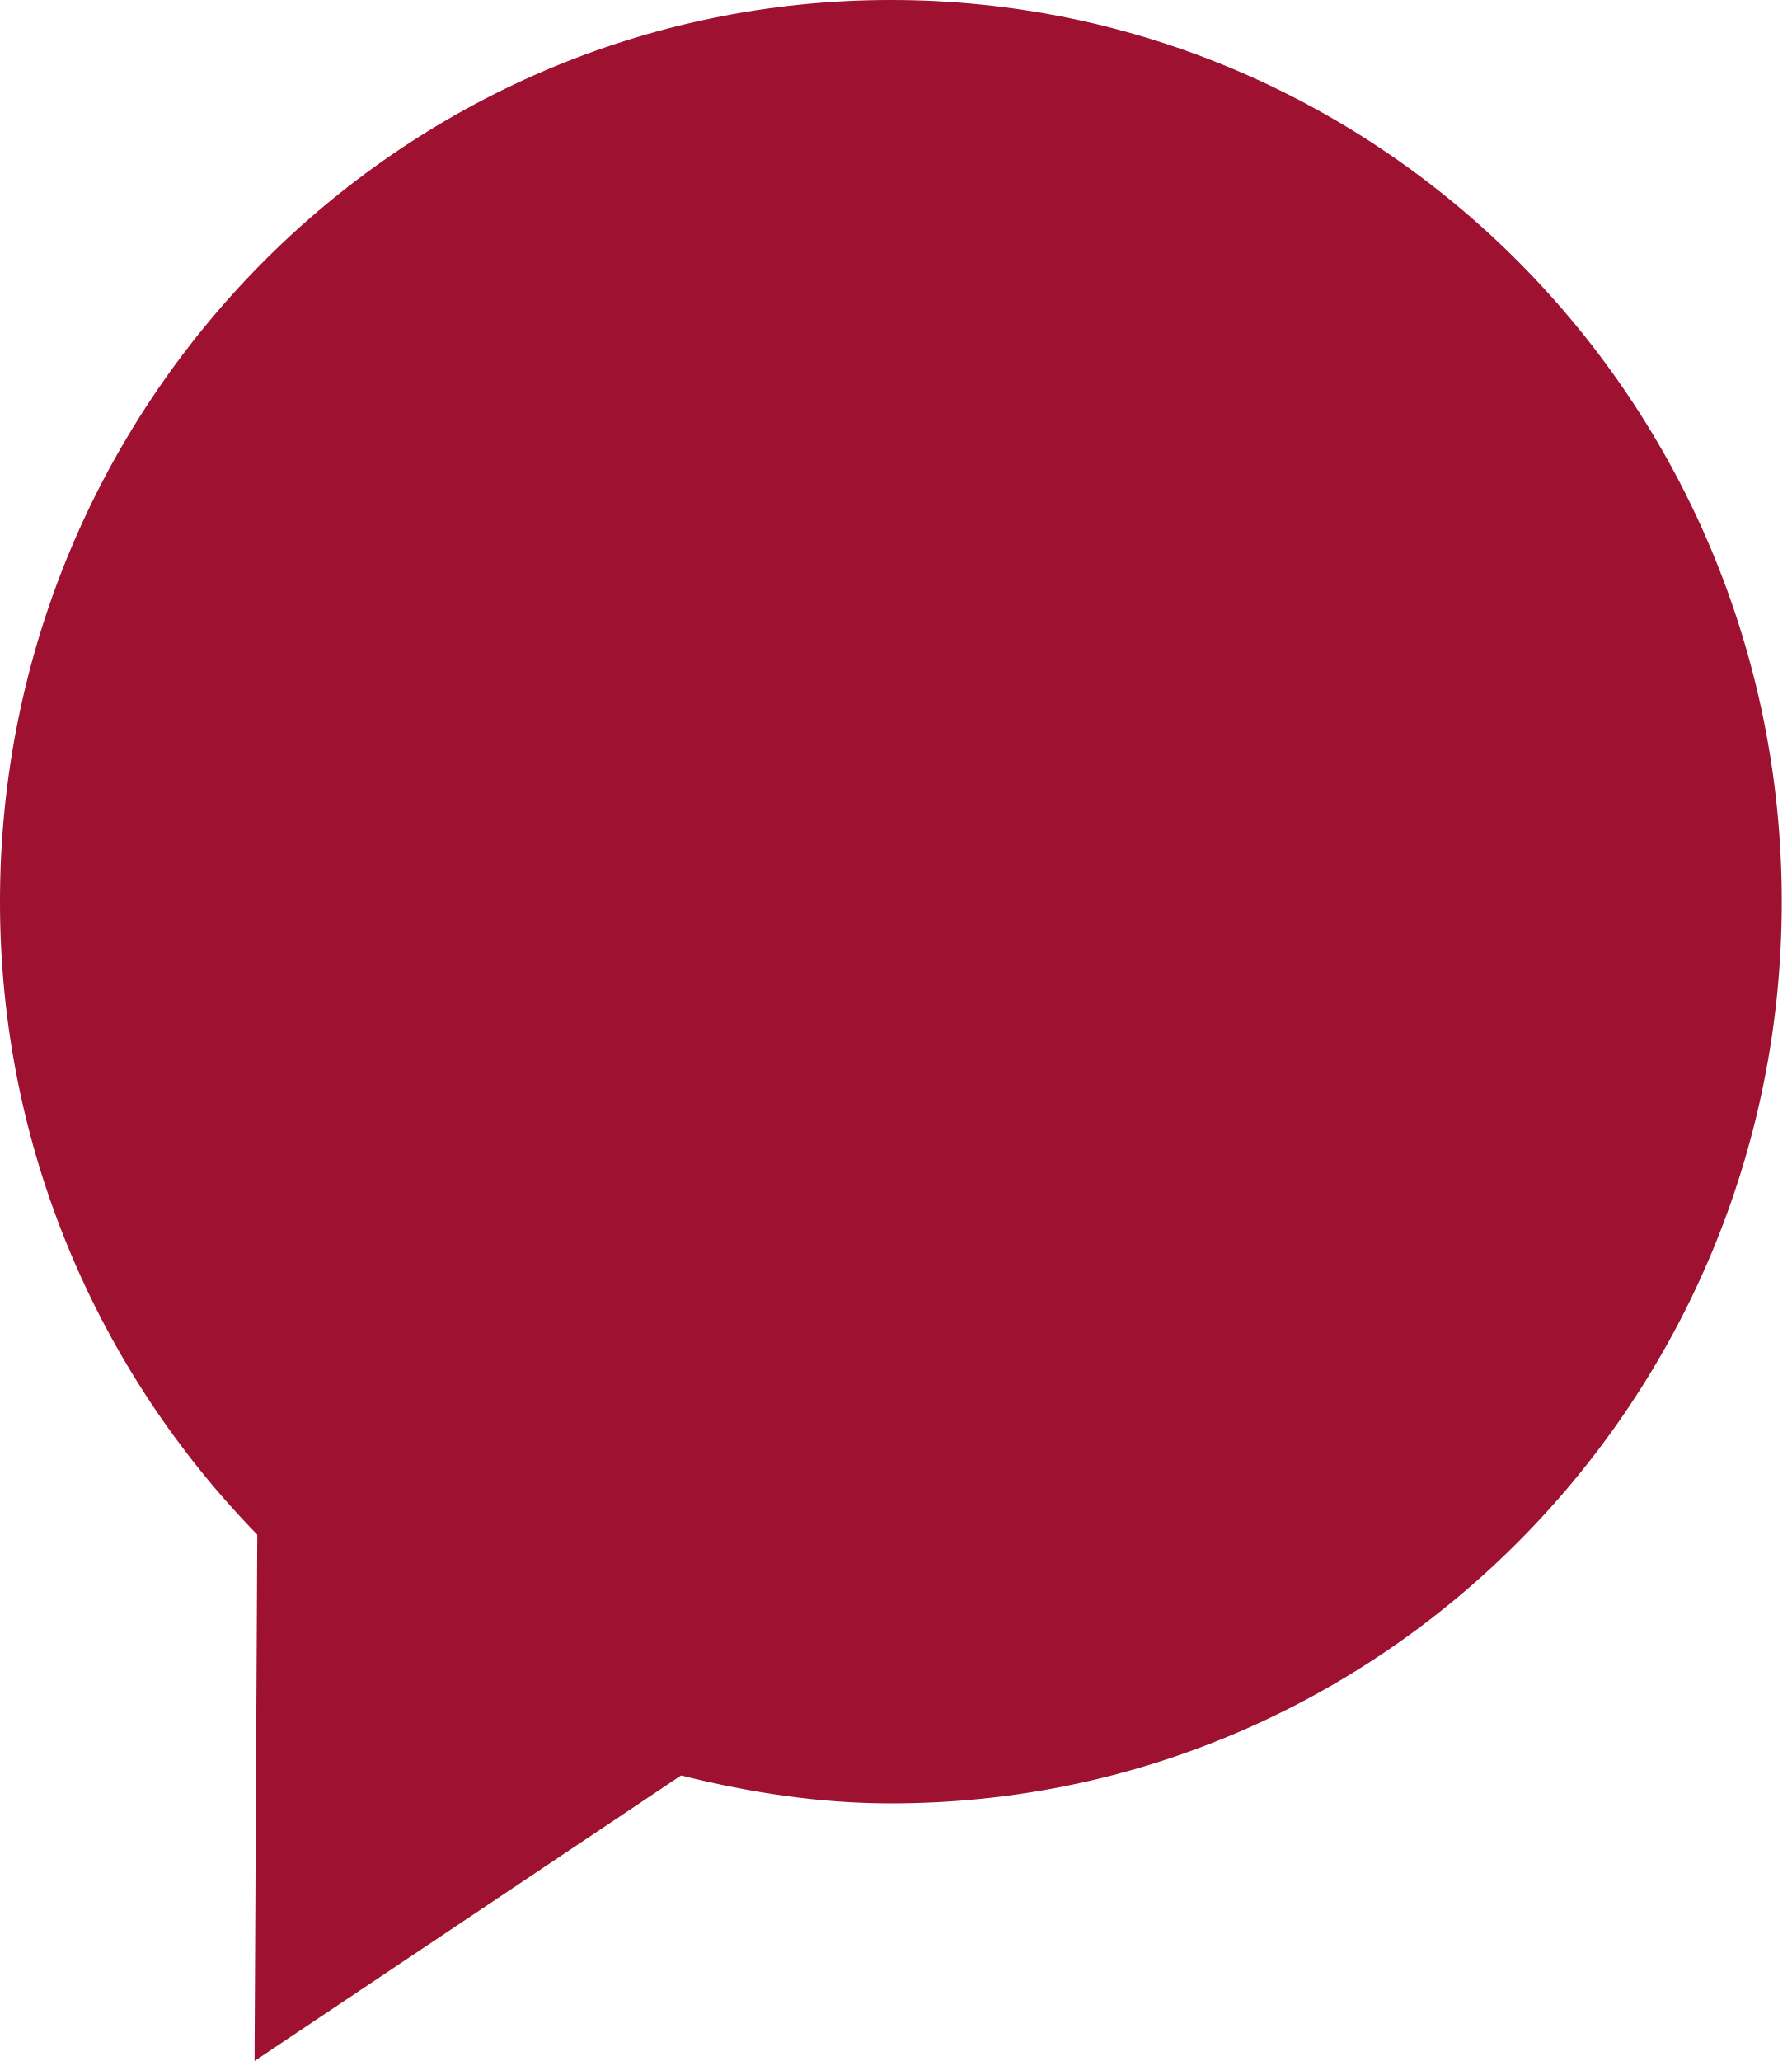
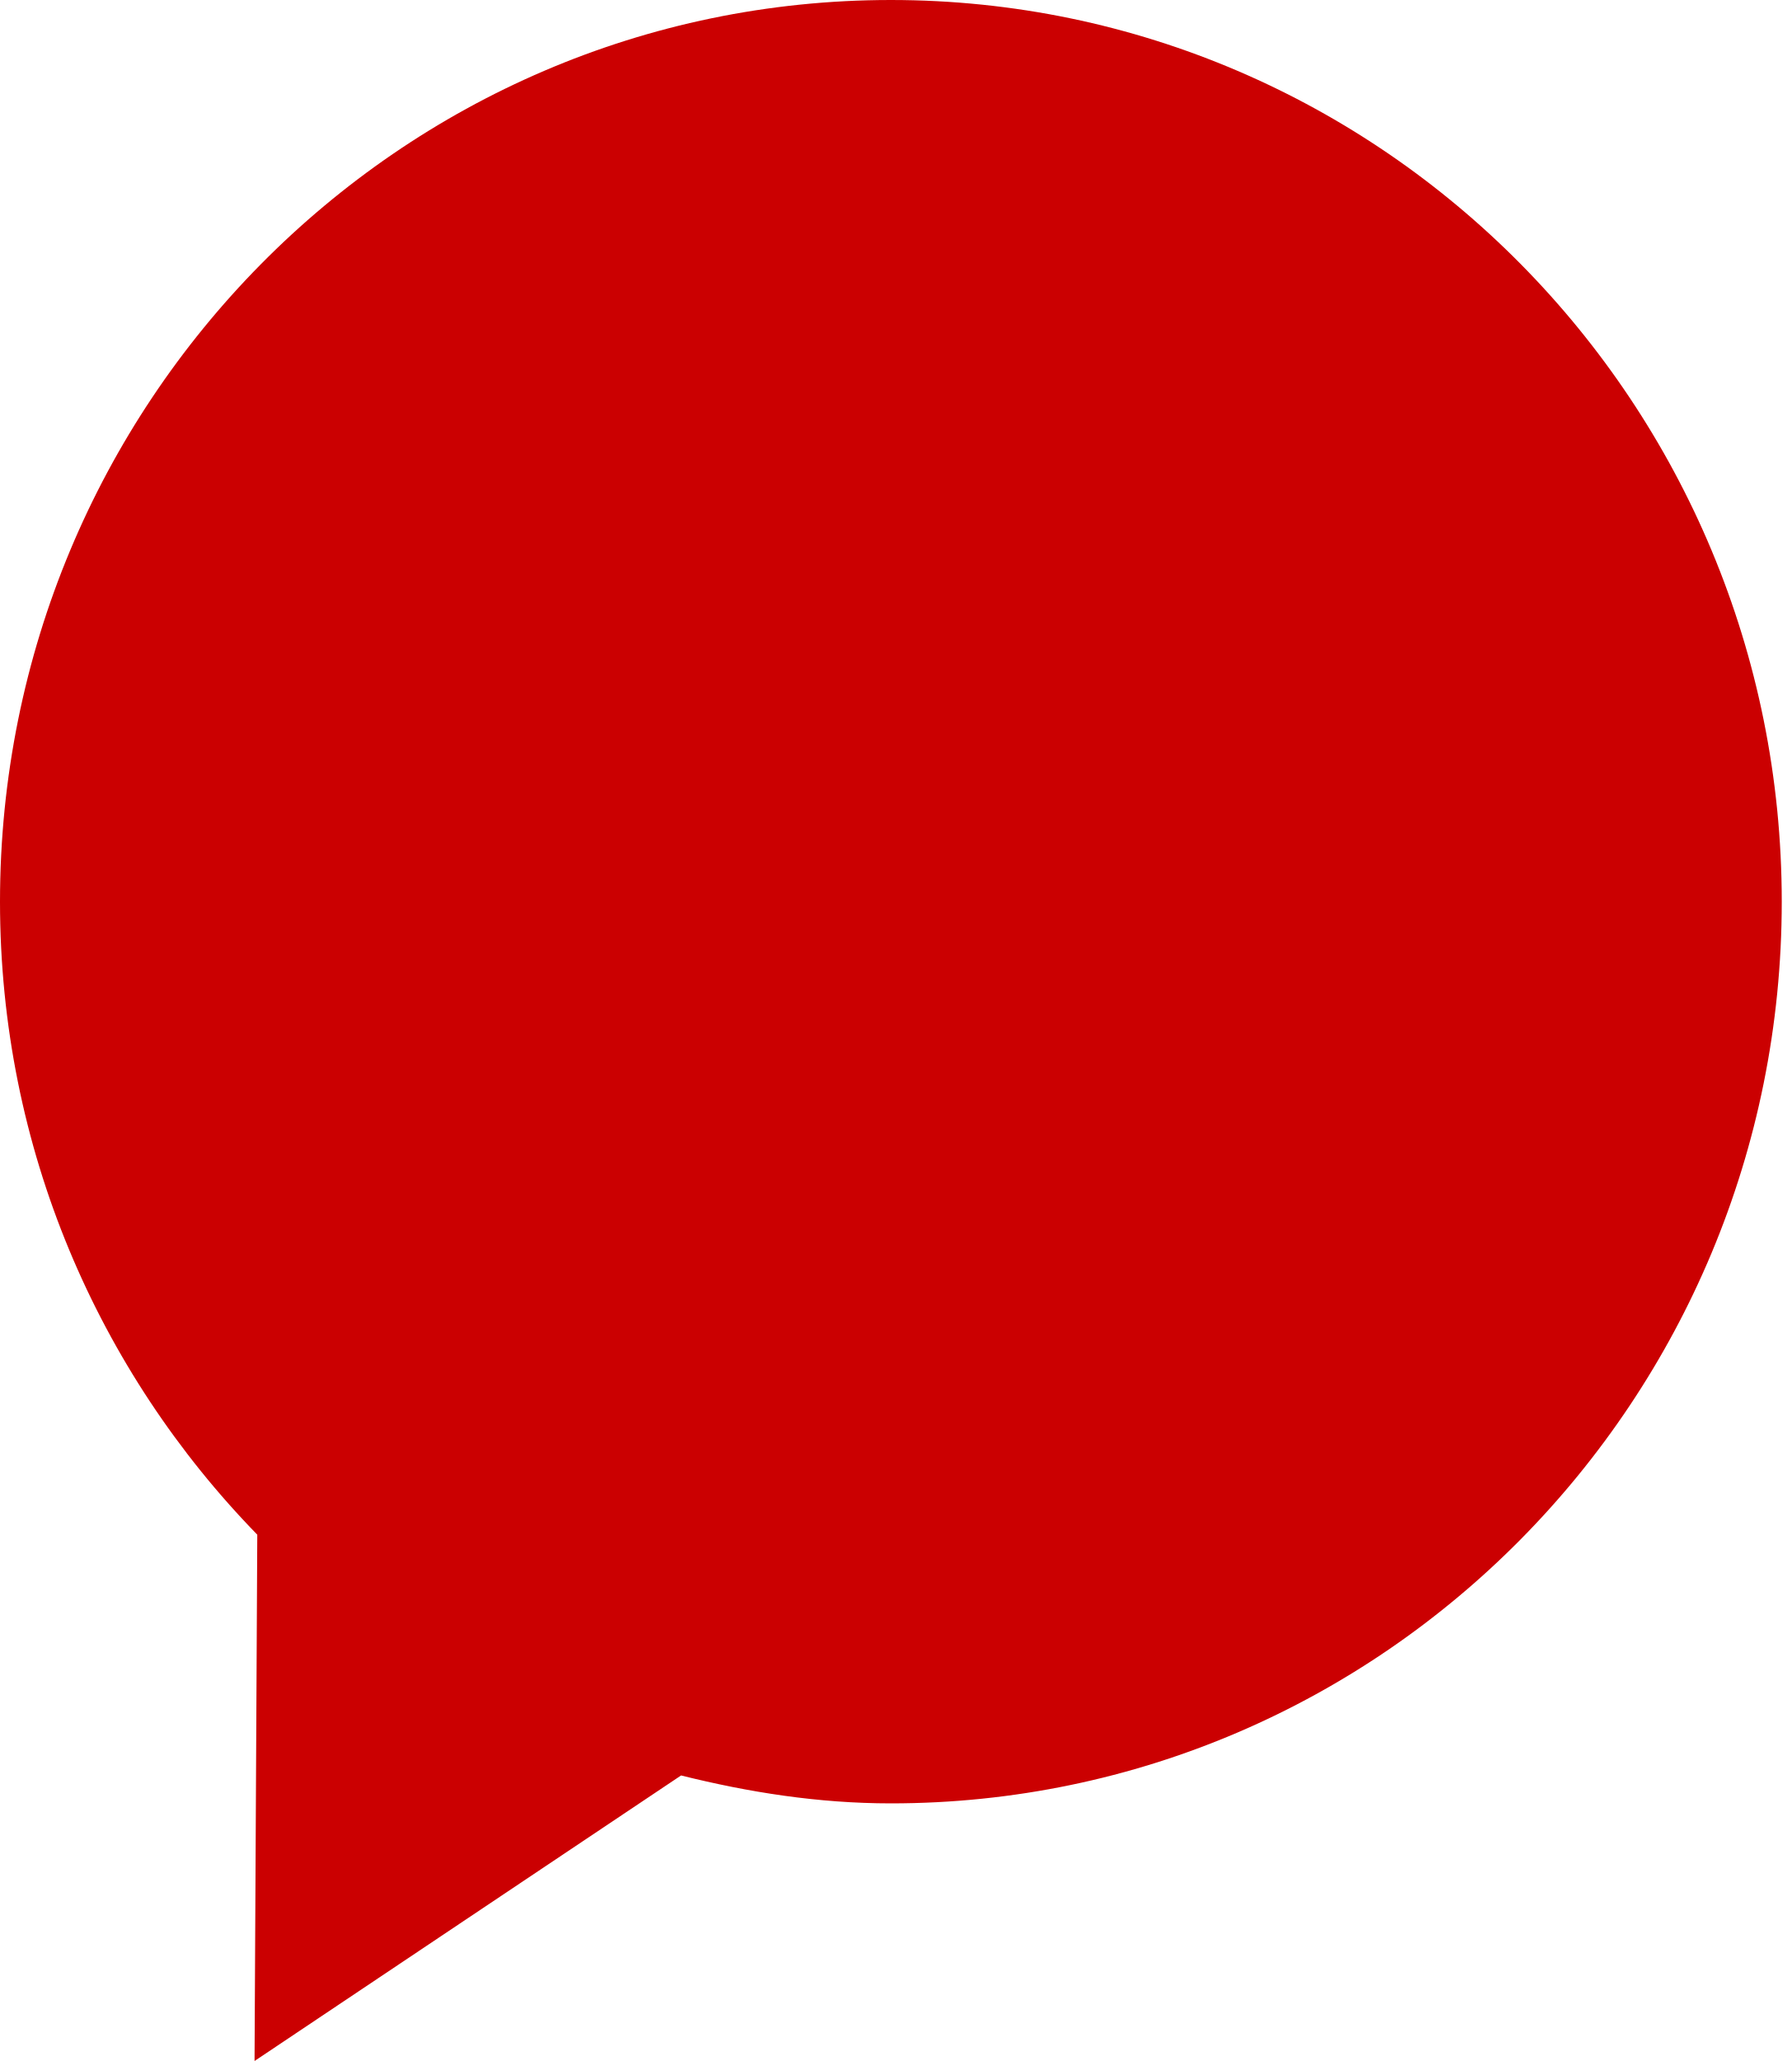
<svg xmlns="http://www.w3.org/2000/svg" width="40px" height="46px" viewBox="0 0 40 46" version="1.1">
  <defs />
  <g id="WineList" stroke="none" stroke-width="1" fill="none" fill-rule="evenodd">
-     <g id="producteur_wines" transform="translate(-550, -1388)" fill="#9E1130">
+     <g id="producteur_wines" transform="translate(-550, -1388)" fill="#cb0001">
      <g id="Wine" transform="translate(-12, 1279)">
        <path d="M562,129.125 C562,134.633 564.197,139.614 567.743,143.253 L567.682,155 L577.203,148.627 C578.712,149.003 580.266,149.25 581.886,149.25 C592.867,149.25 601.773,140.238 601.773,129.125 C601.773,118.012 592.867,109 581.886,109 C570.905,109 562,118.012 562,129.125 Z" id="Shape" />
      </g>
    </g>
  </g>
</svg>
